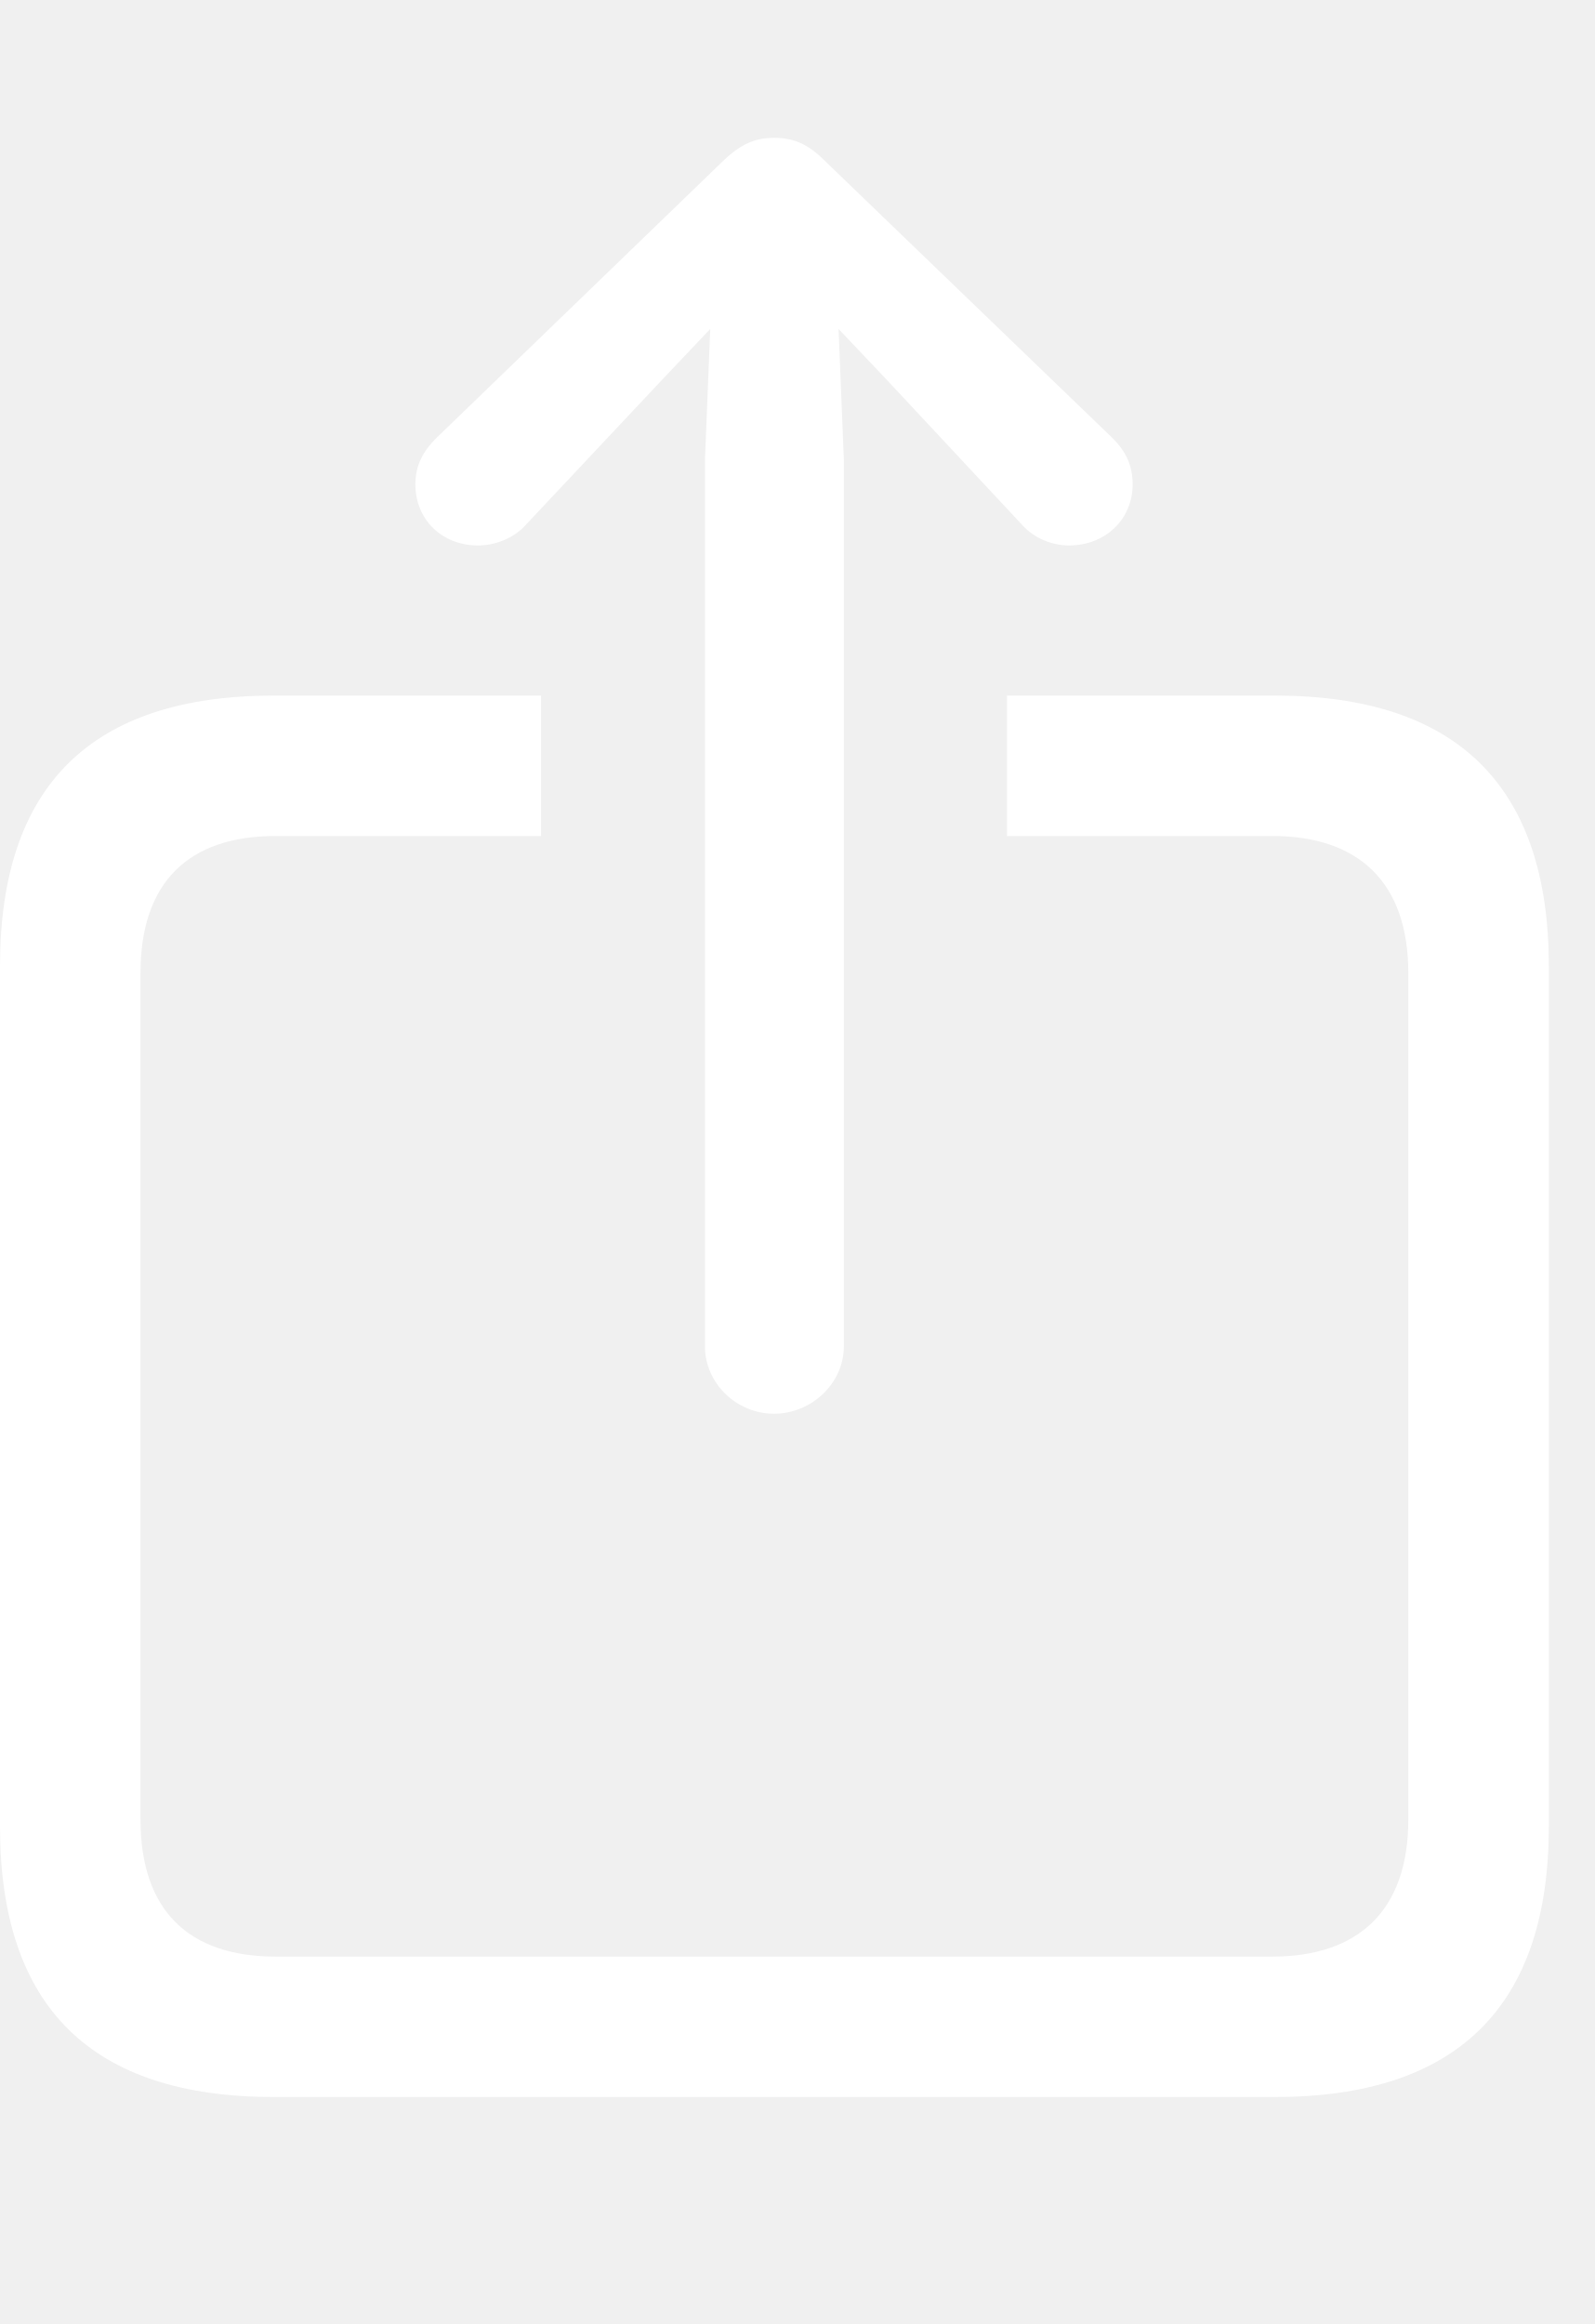
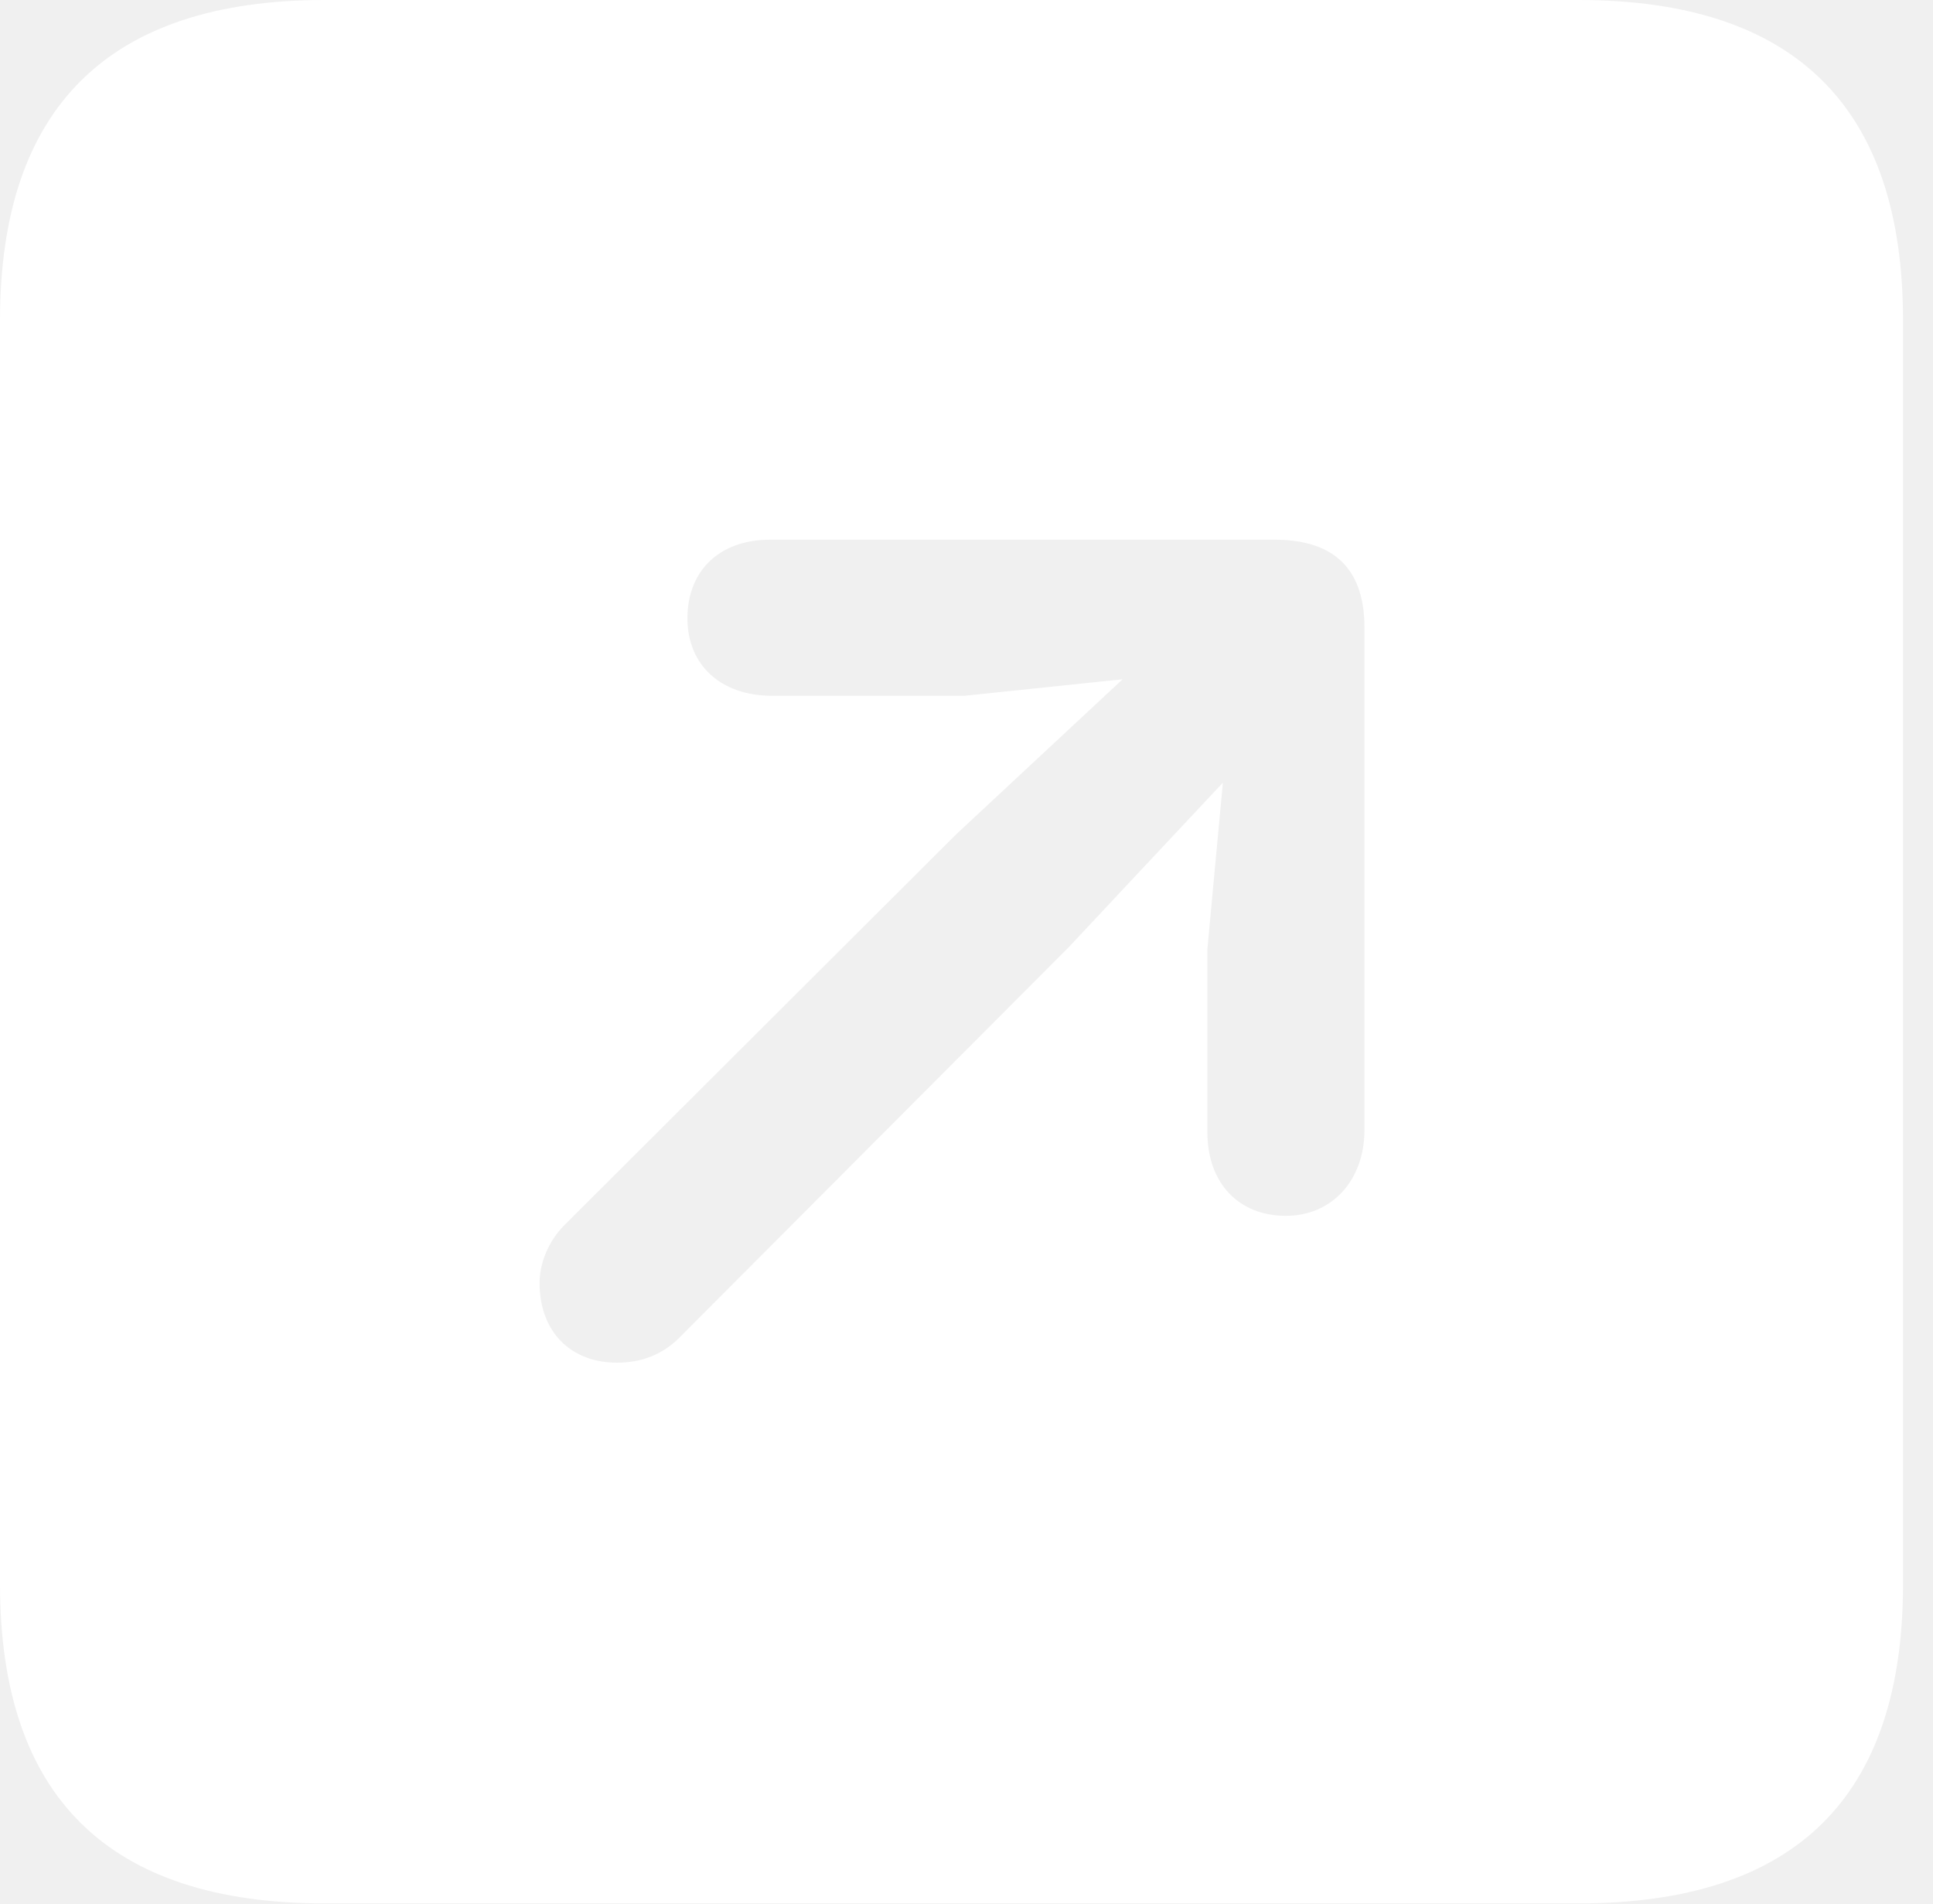
- <svg xmlns="http://www.w3.org/2000/svg" version="1.1" viewBox="0 0 14.273 20.805">
+ <svg xmlns="http://www.w3.org/2000/svg" version="1.1" viewBox="0 0 22.827 22.473">
  <g>
-     <path d="M13.867 8.648L13.867 16.352C13.867 17.961 13.047 18.773 11.414 18.773L2.453 18.773C0.82 18.773 0 17.969 0 16.352L0 8.648C0 7.031 0.82 6.227 2.453 6.227L4.844 6.227L4.844 7.484L2.469 7.484C1.688 7.484 1.258 7.898 1.258 8.711L1.258 16.289C1.258 17.102 1.688 17.516 2.469 17.516L11.391 17.516C12.164 17.516 12.609 17.102 12.609 16.289L12.609 8.711C12.609 7.898 12.164 7.484 11.391 7.484L9.016 7.484L9.016 6.227L11.414 6.227C13.047 6.227 13.867 7.039 13.867 8.648Z" fill="white" />
-     <path d="M6.93 12.656C7.266 12.656 7.555 12.383 7.555 12.055L7.555 4.109L7.508 2.945L7.945 3.406L9.148 4.695C9.258 4.82 9.422 4.883 9.57 4.883C9.898 4.883 10.141 4.648 10.141 4.336C10.141 4.164 10.078 4.039 9.961 3.922L7.383 1.438C7.227 1.281 7.094 1.234 6.93 1.234C6.773 1.234 6.641 1.281 6.477 1.438L3.906 3.922C3.789 4.039 3.719 4.164 3.719 4.336C3.719 4.648 3.953 4.883 4.281 4.883C4.43 4.883 4.602 4.82 4.711 4.695L5.922 3.406L6.359 2.945L6.312 4.109L6.312 12.055C6.312 12.383 6.594 12.656 6.93 12.656Z" fill="white" />
+     <path d="M22.473 3.784L22.473 18.701C22.473 21.216 21.204 22.473 18.64 22.473L3.833 22.473C1.282 22.473 0 21.216 0 18.701L0 3.784C0 1.27 1.282 0 3.833 0L18.64 0C21.204 0 22.473 1.27 22.473 3.784ZM9.094 6.372C8.496 6.372 8.118 6.738 8.118 7.3C8.118 7.849 8.508 8.215 9.119 8.215L11.389 8.215L13.257 8.02L11.291 9.851L6.665 14.465C6.482 14.648 6.372 14.905 6.372 15.149C6.372 15.723 6.738 16.089 7.288 16.089C7.593 16.089 7.837 15.979 8.02 15.796L12.622 11.182L14.441 9.241L14.258 11.206L14.258 13.367C14.258 13.965 14.624 14.355 15.185 14.355C15.735 14.355 16.113 13.928 16.113 13.342L16.113 7.41C16.113 6.665 15.698 6.372 15.051 6.372Z" fill="white" />
  </g>
</svg>
